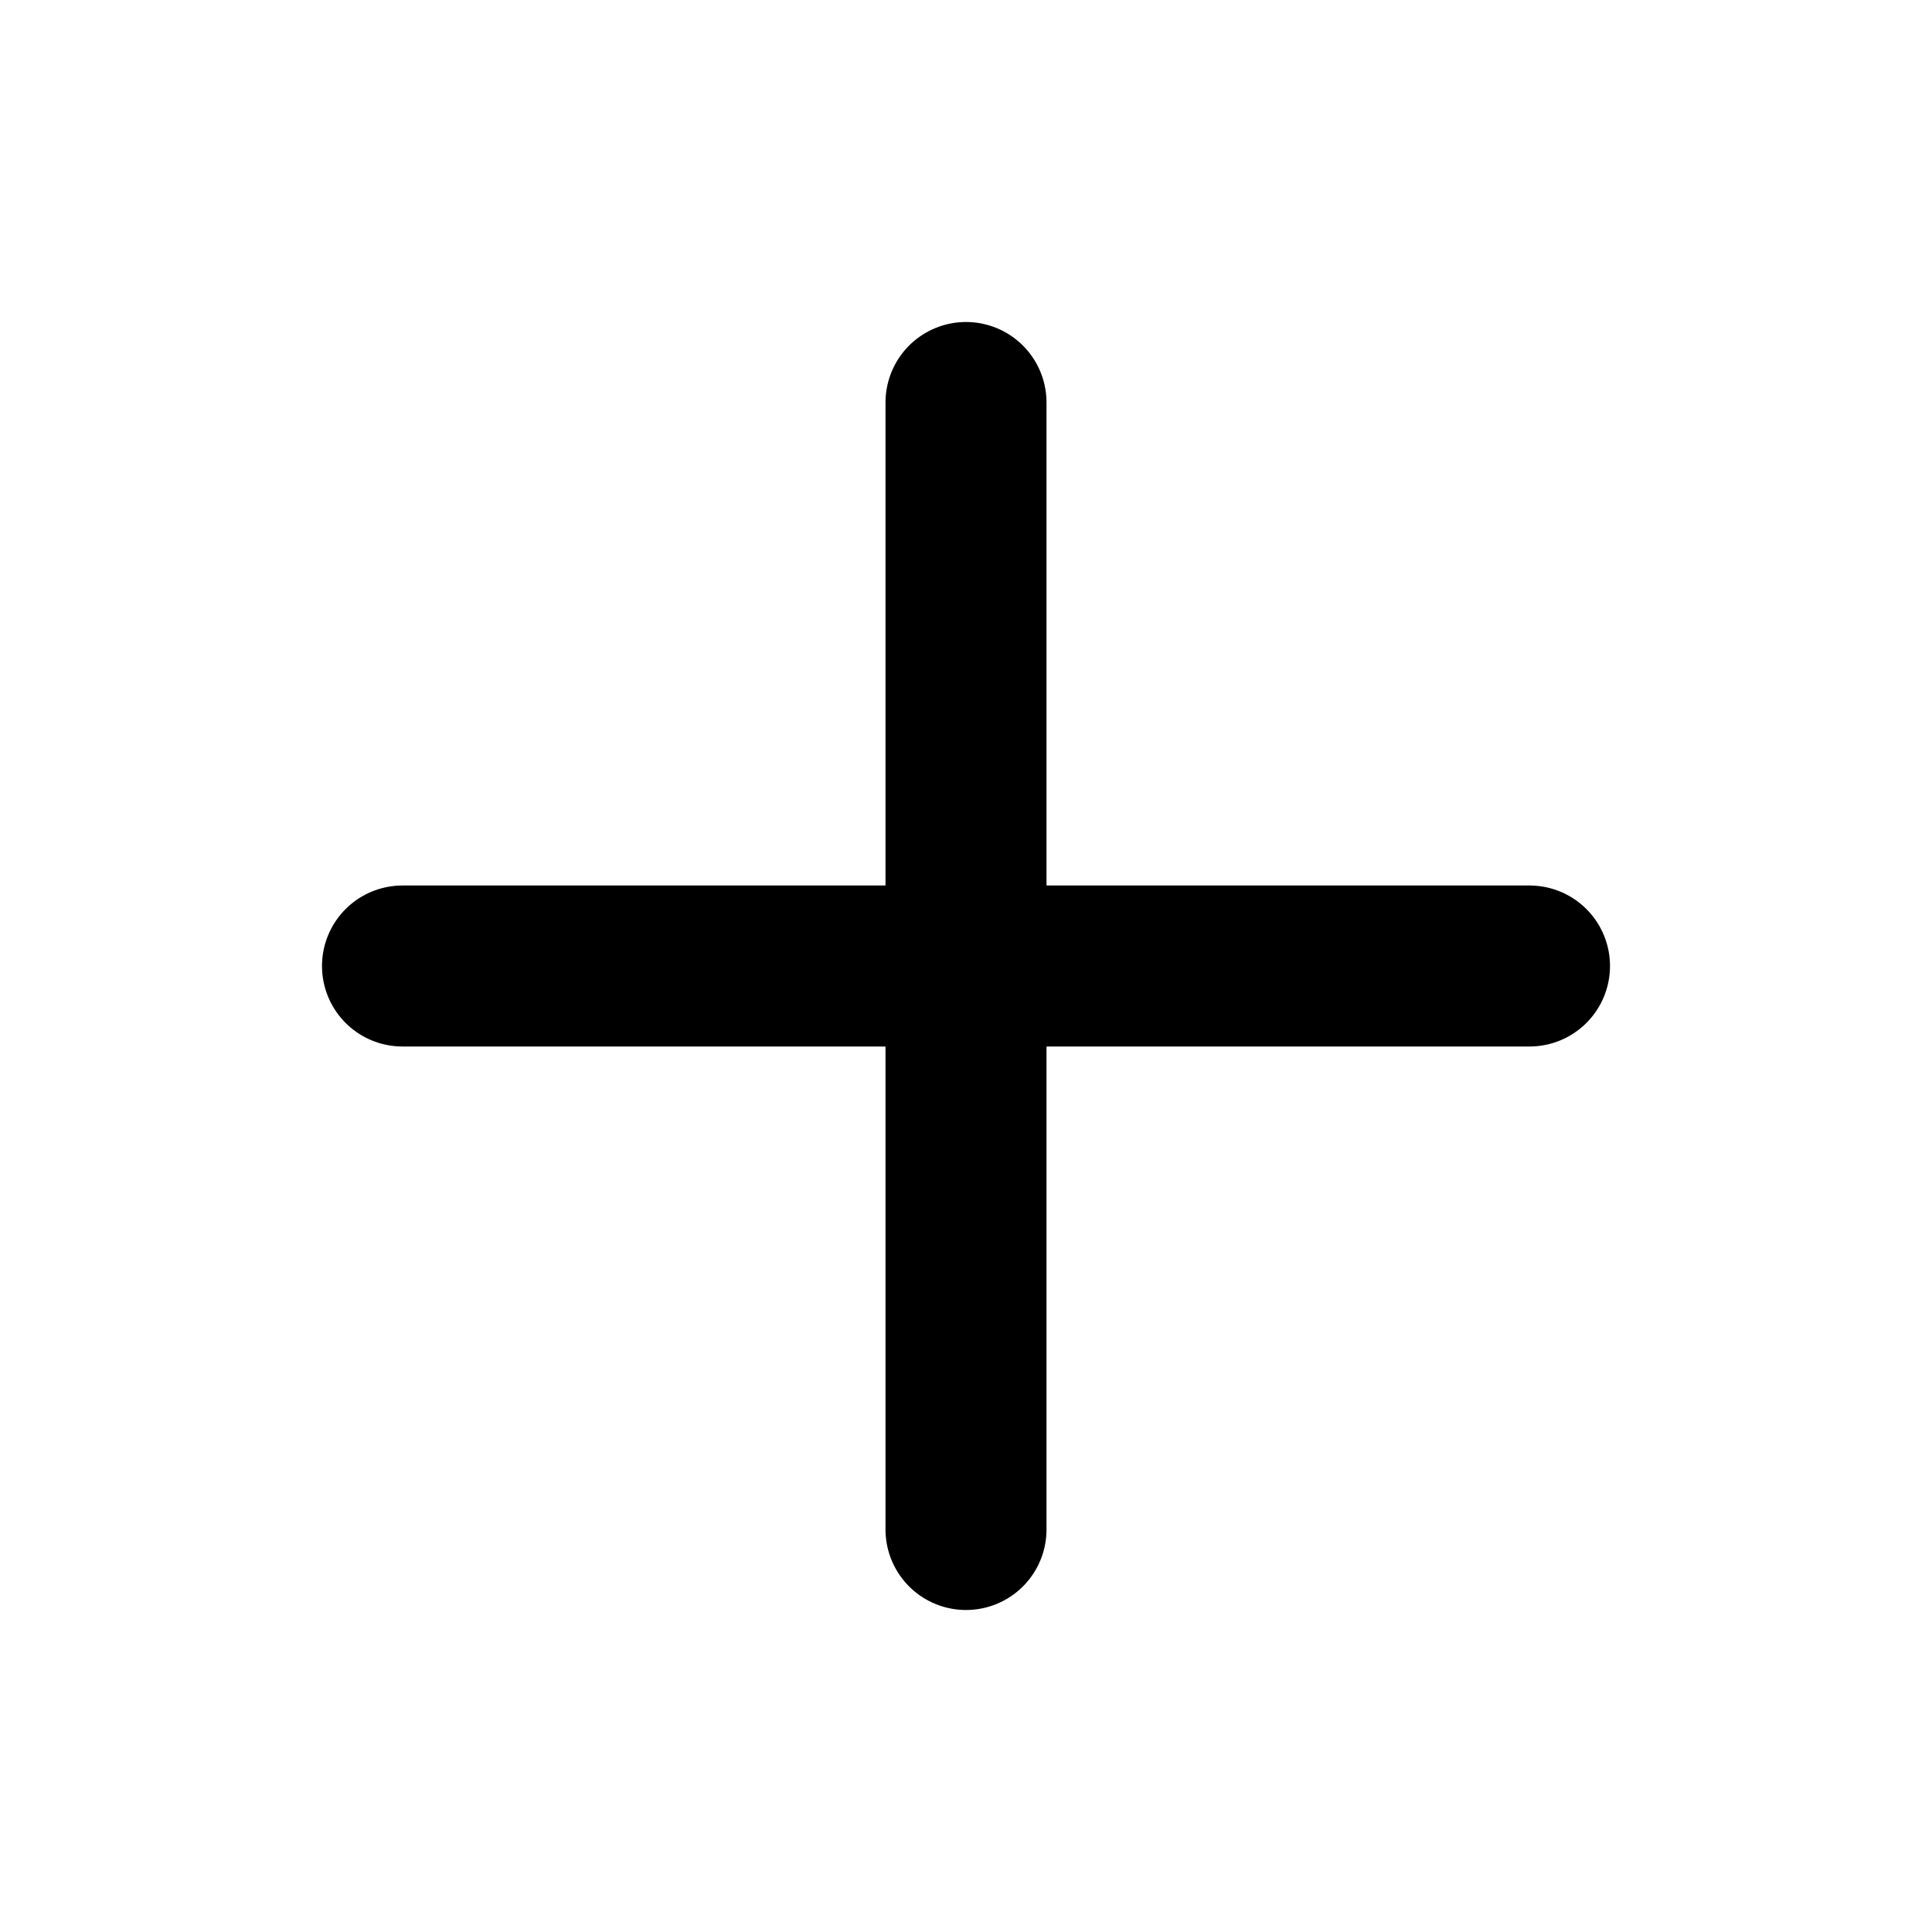
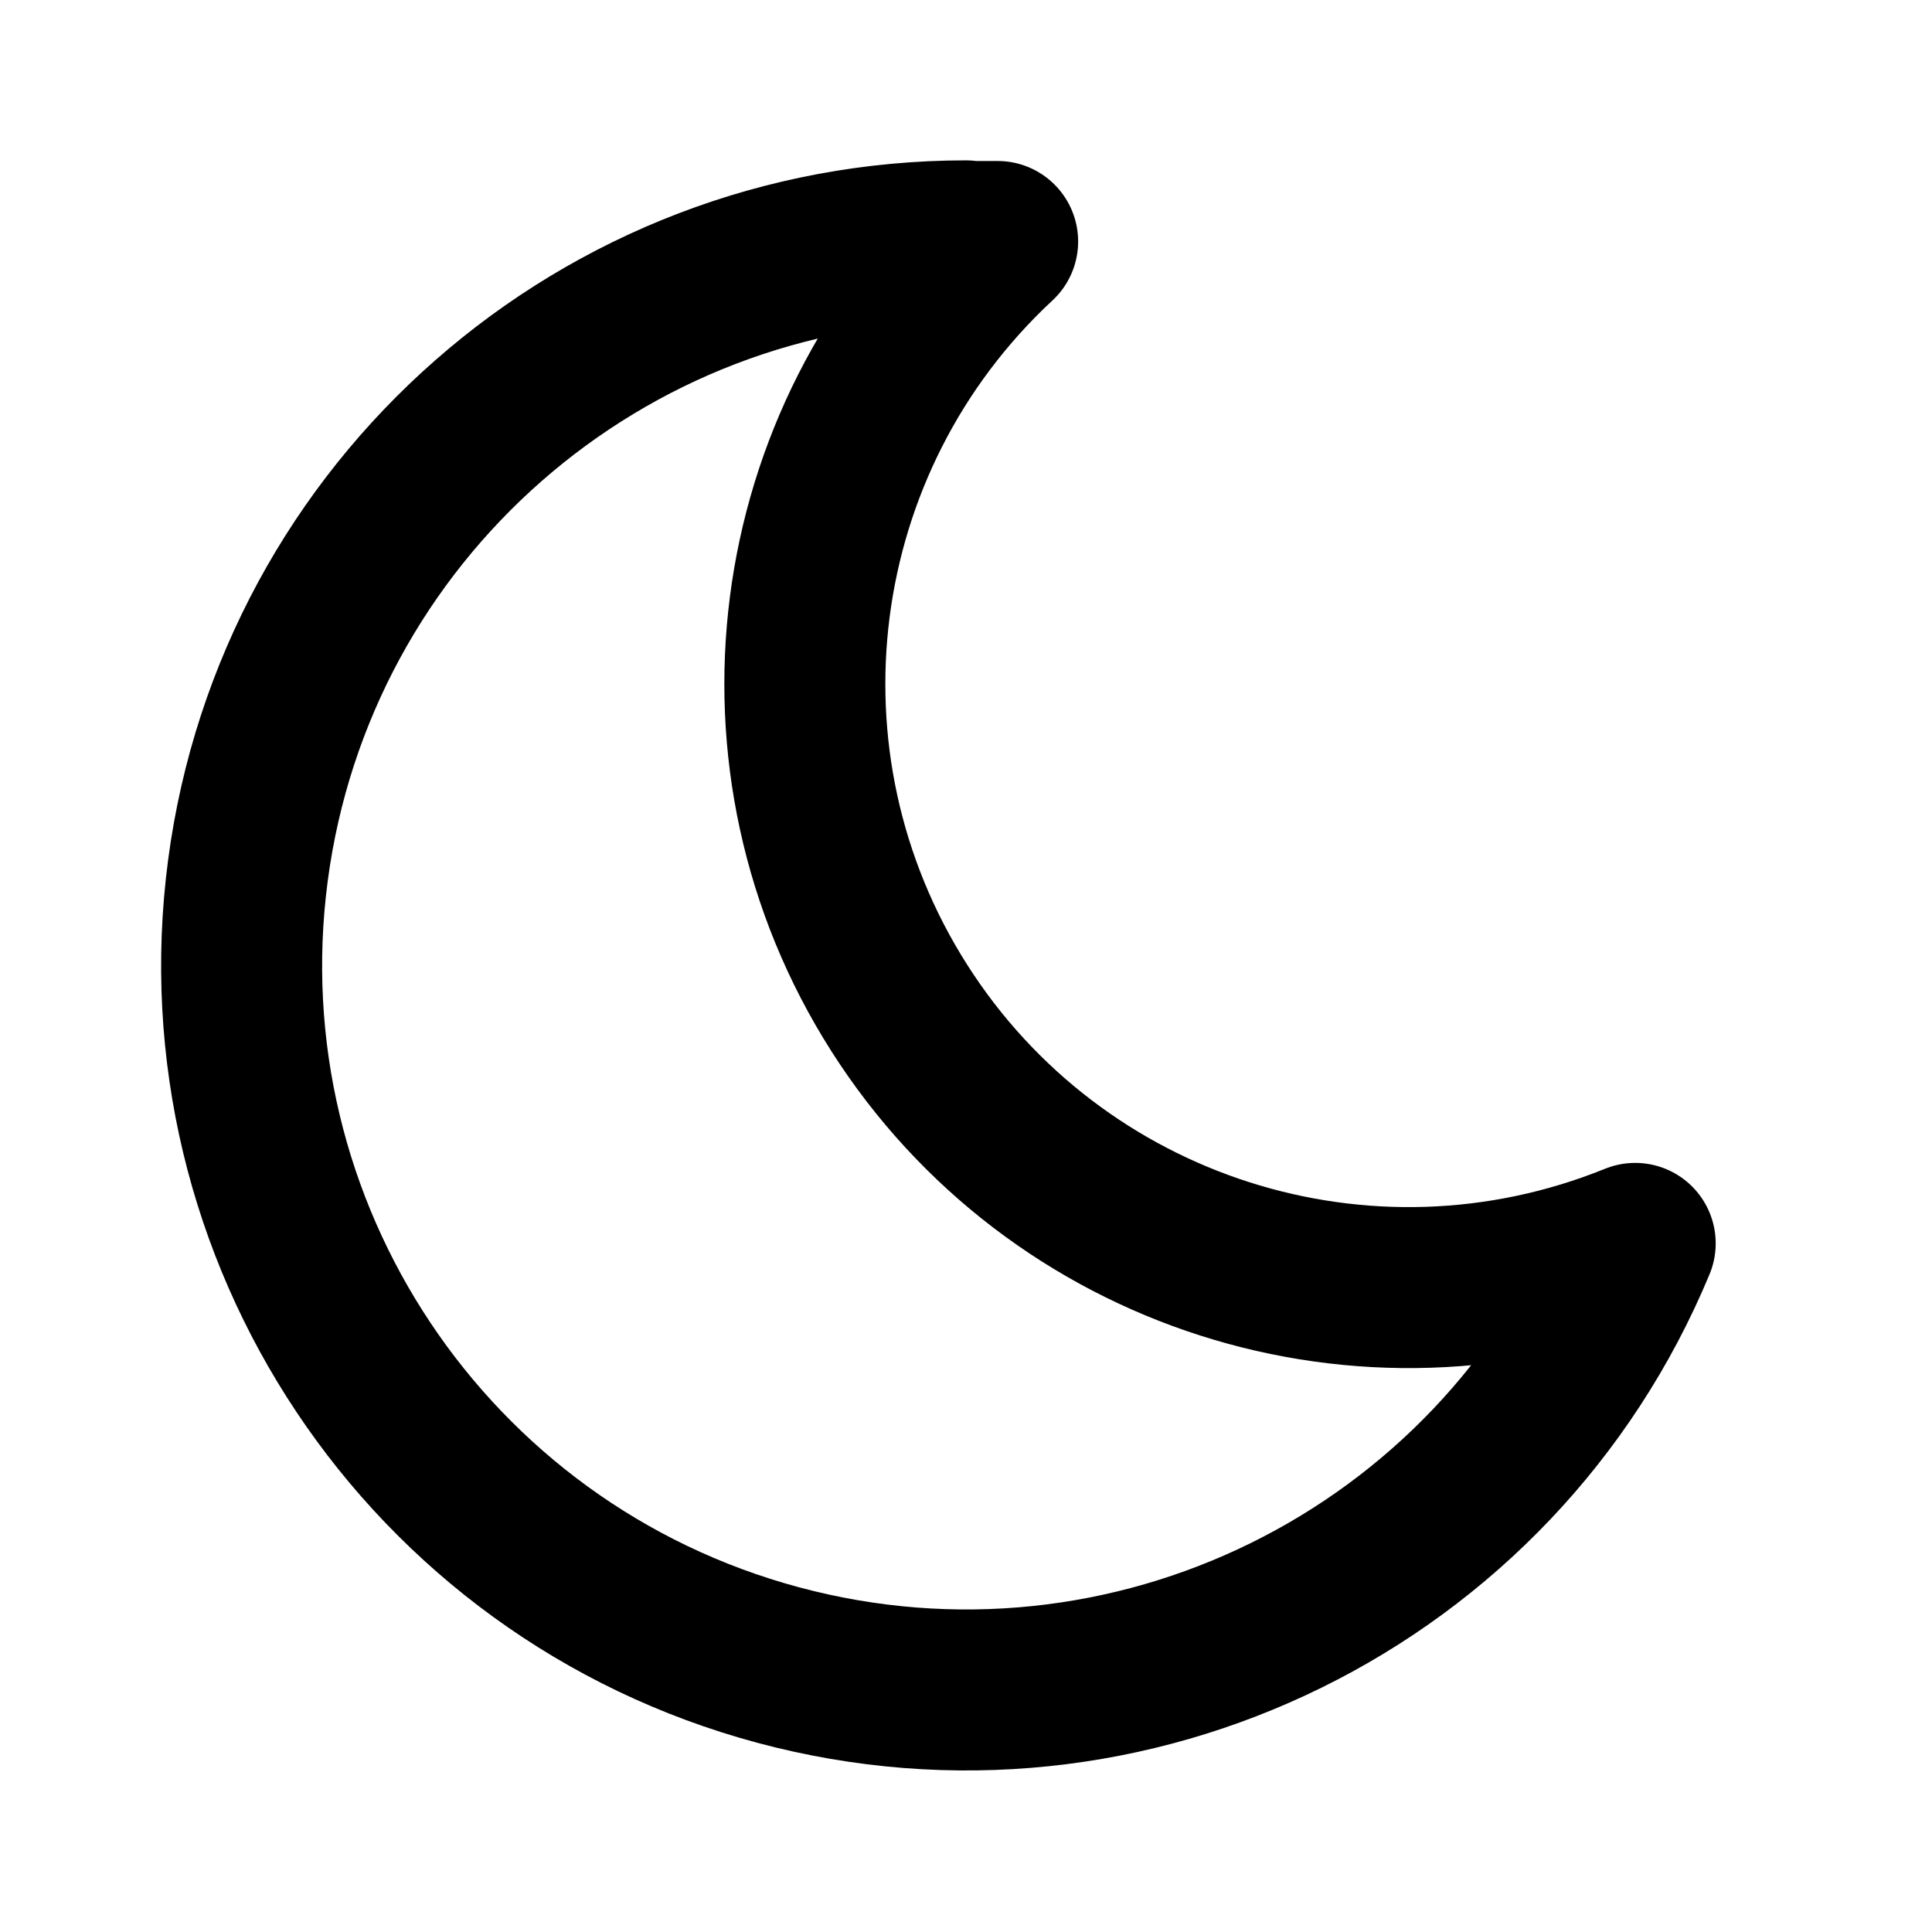
<svg xmlns="http://www.w3.org/2000/svg" width="24" height="24" viewBox="0 0 24 24" fill="none" stroke="currentColor" stroke-width="2" stroke-linecap="round" stroke-linejoin="round">
-   <path d="M12 5l0 14" />
-   <path d="M5 12l14 0" />
+   <path d="M12 3c.132 0 .263 0 .393 0a7.5 7.5 0 0 0 7.92 12.446a9 9 0 1 1 -8.313 -12.454l0 .008" />
</svg>
